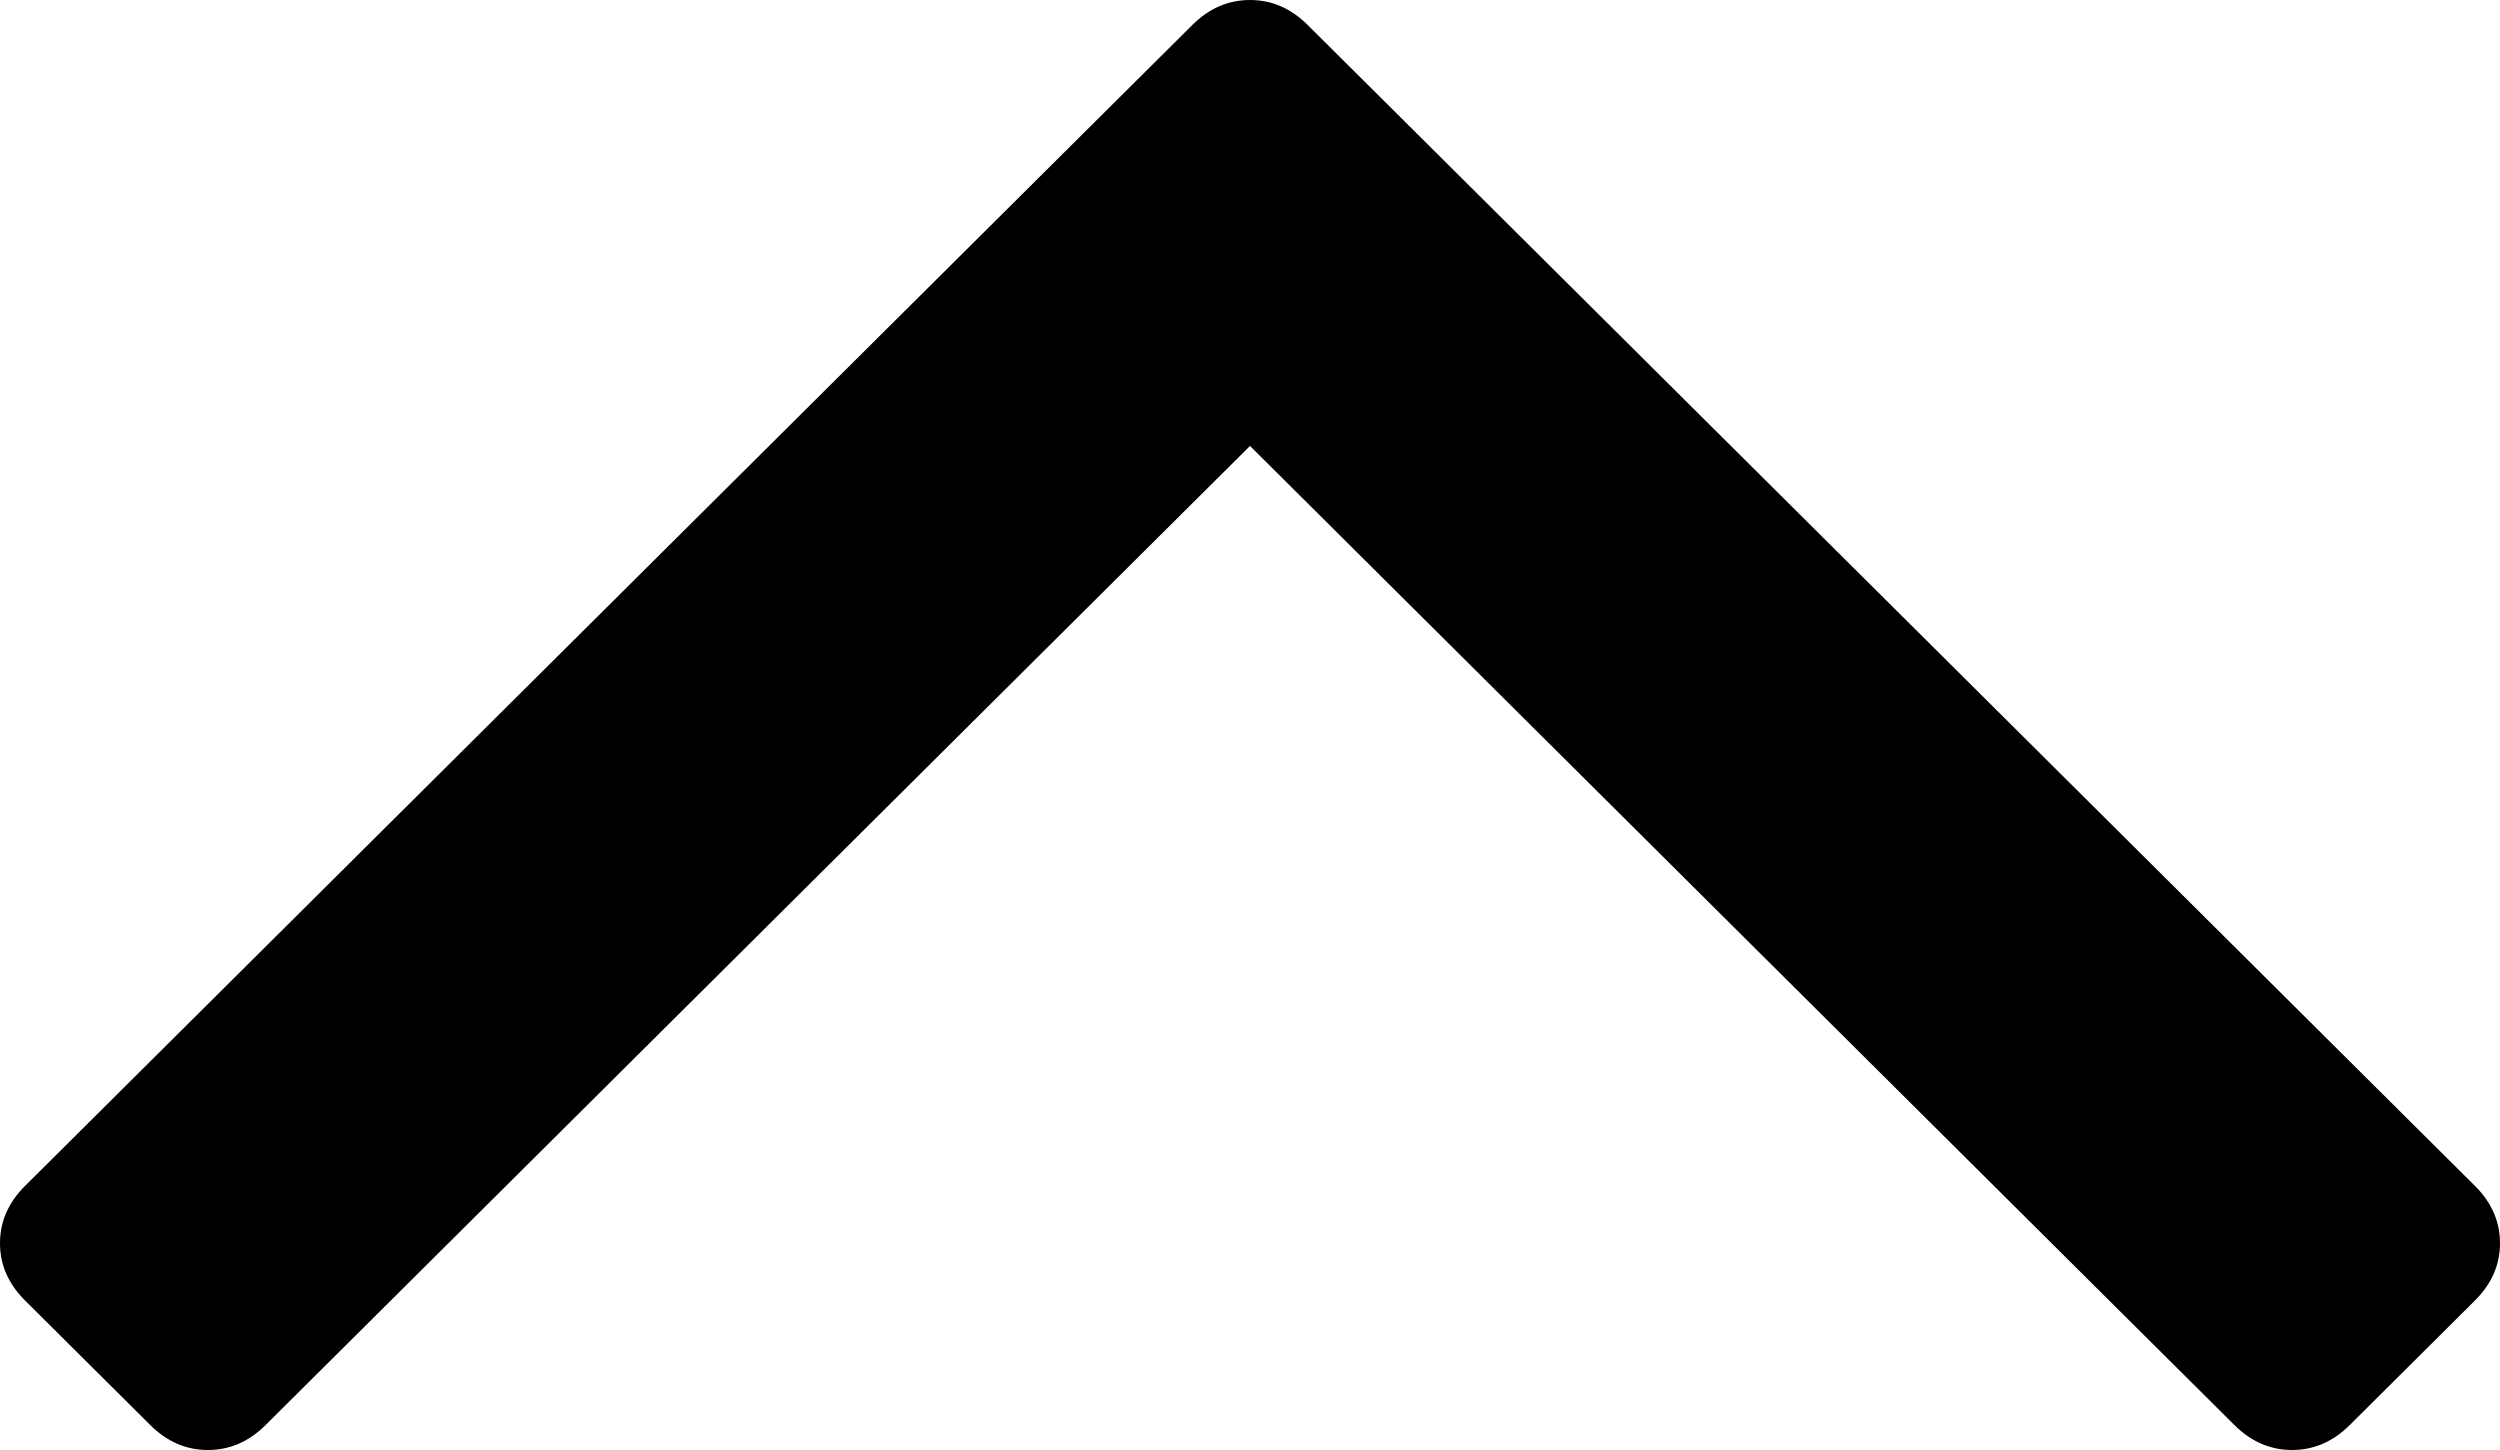
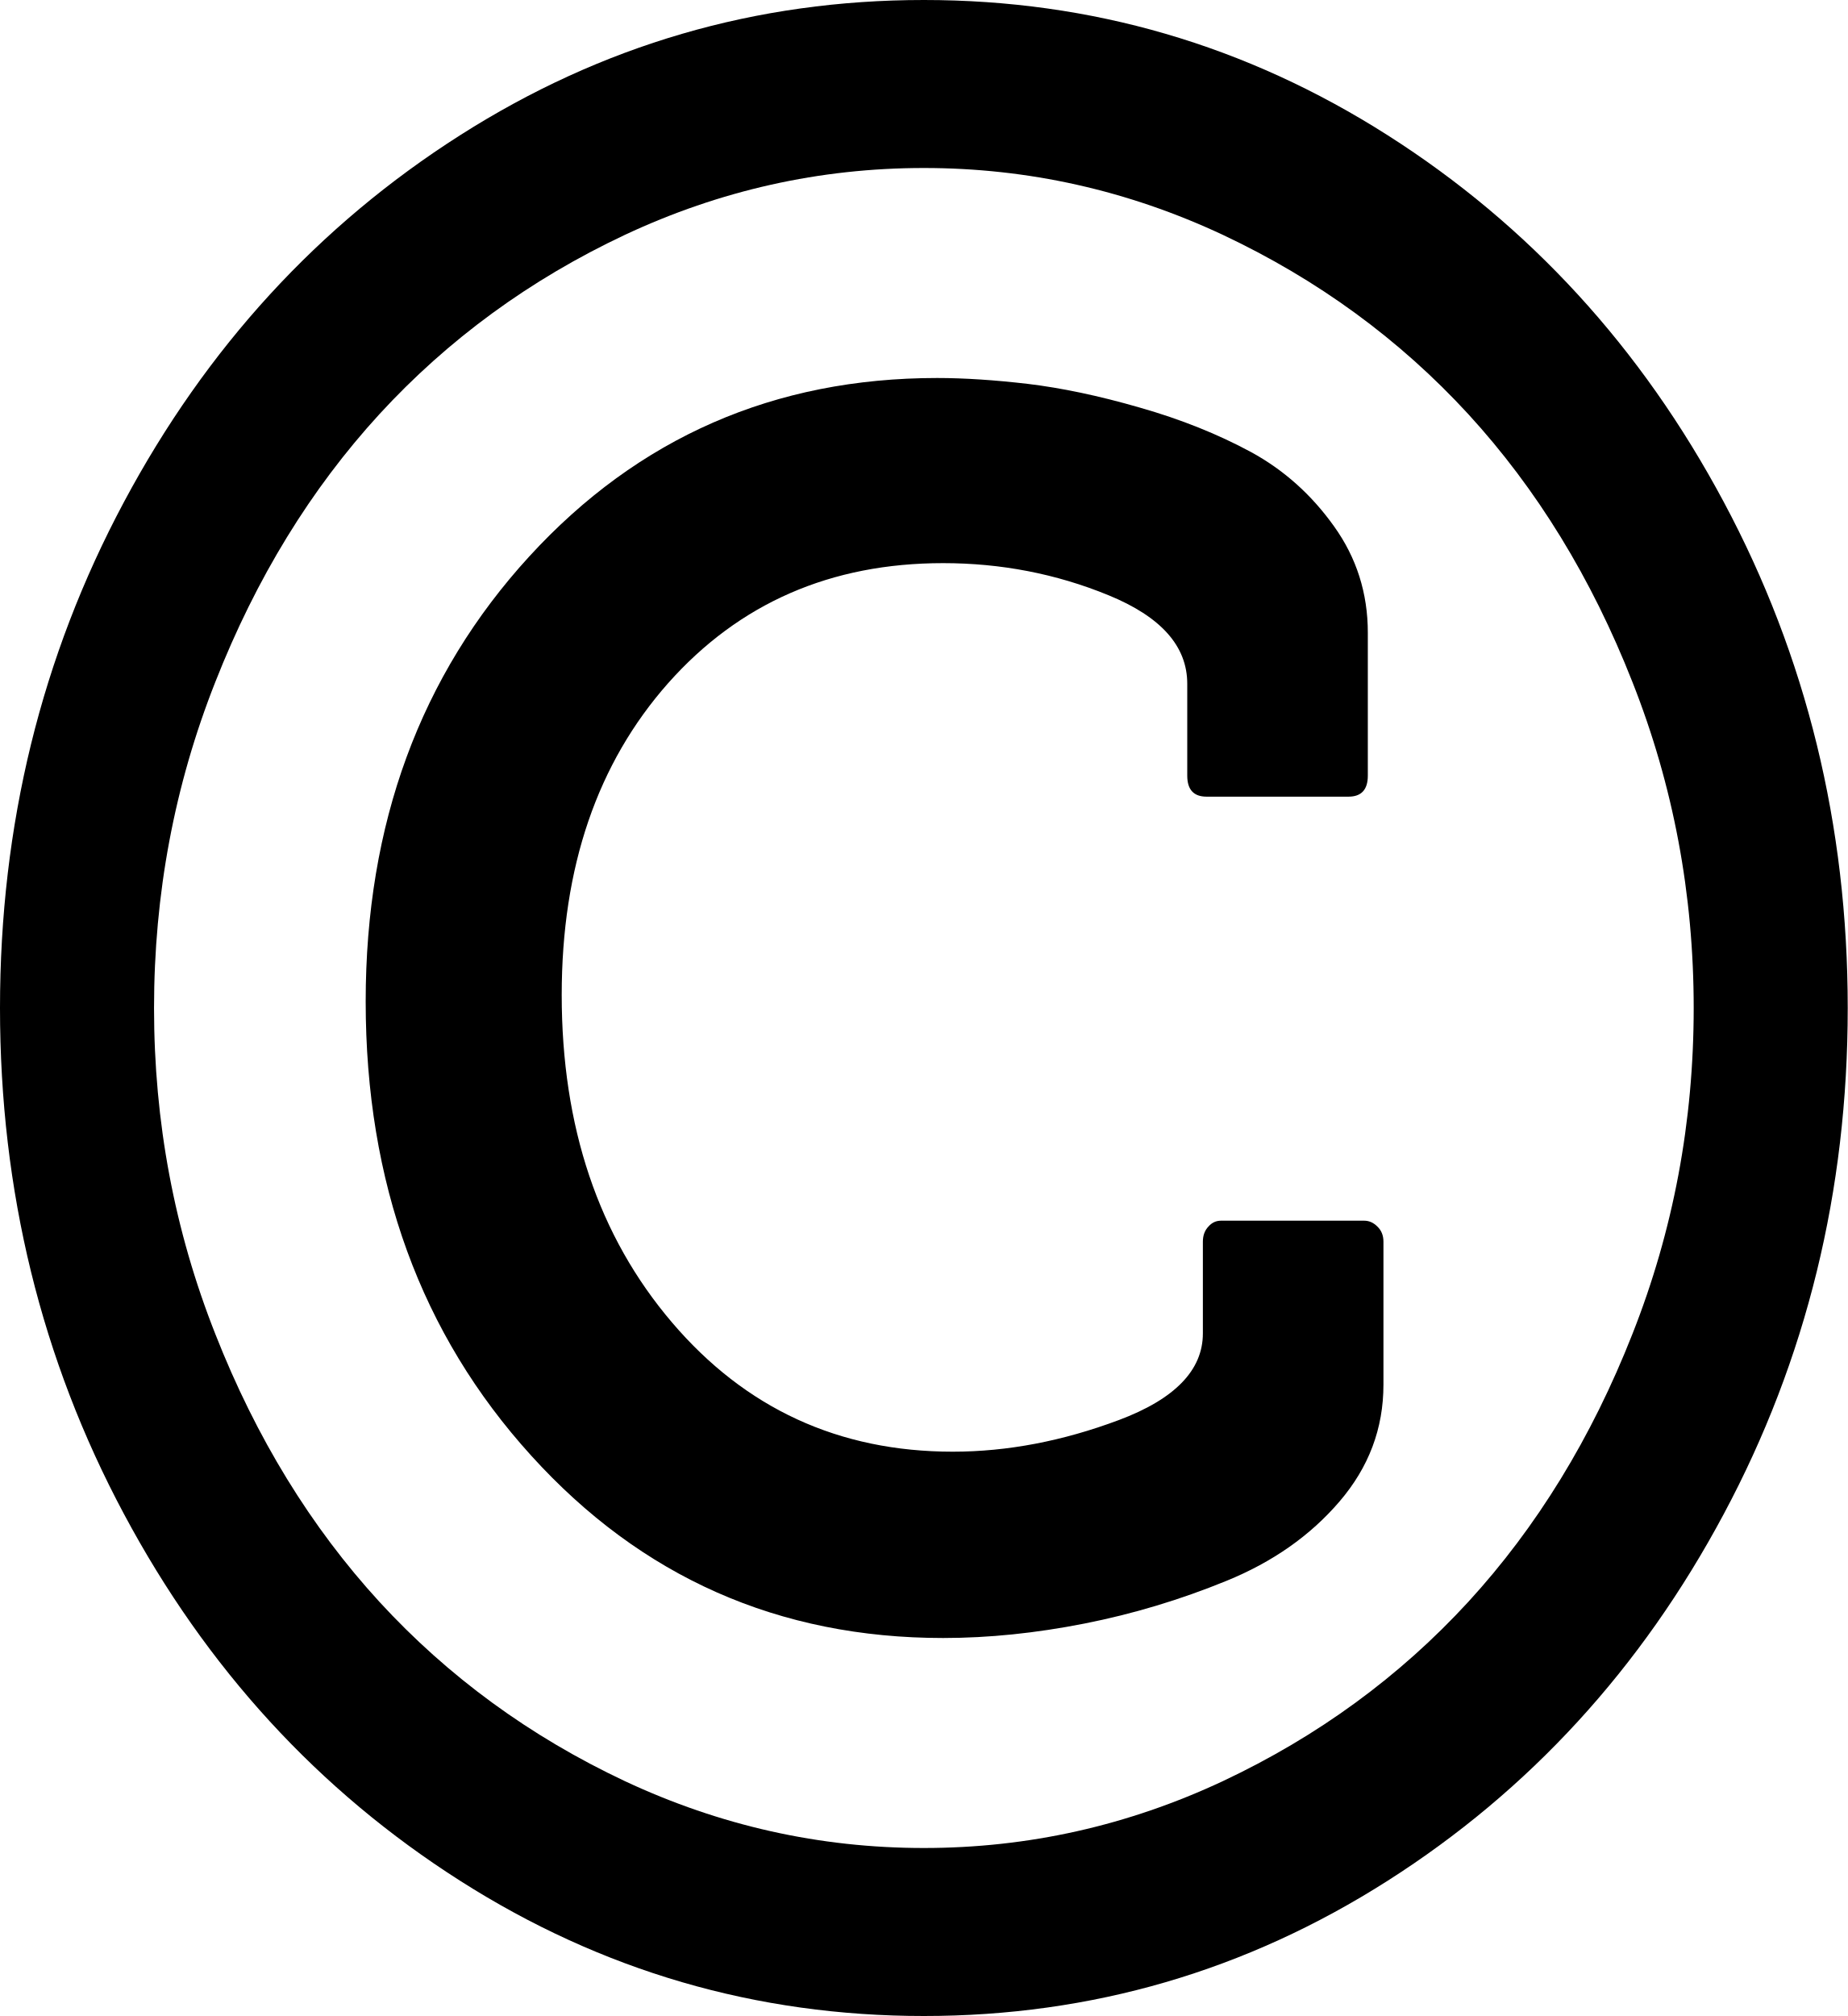
- <svg xmlns="http://www.w3.org/2000/svg" version="1.1" width="50px" height="29px">
-   <g transform="matrix(1 0 0 1 -30 -40 )">
-     <path d="M 49.499 23.718  C 49.833 24.05  50 24.432  50 24.864  C 50 25.296  49.833 25.678  49.499 26.01  L 46.994 28.502  C 46.66 28.834  46.276 29  45.842 29  C 45.407 29  45.023 28.834  44.689 28.502  L 25 8.919  L 5.311 28.502  C 4.977 28.834  4.593 29  4.158 29  C 3.724 29  3.34 28.834  3.006 28.502  L 0.501 26.01  C 0.167 25.678  0 25.296  0 24.864  C 0 24.432  0.167 24.05  0.501 23.718  L 23.848 0.498  C 24.182 0.166  24.566 0  25 0  C 25.434 0  25.818 0.166  26.152 0.498  L 49.499 23.718  Z " fill-rule="nonzero" fill="#000000" stroke="none" transform="matrix(1 0 0 1 30 40 )" />
+ <svg xmlns="http://www.w3.org/2000/svg" version="1.1" width="11px" height="12px">
+   <g transform="matrix(1 0 0 1 -804 -7 )">
+     <path d="M 8.2 7.301  C 8.224 7.324  8.236 7.354  8.236 7.391  L 8.236 8.242  C 8.236 8.503  8.149 8.734  7.974 8.938  C 7.8 9.141  7.576 9.298  7.301 9.41  C 7.027 9.522  6.745 9.607  6.456 9.664  C 6.167 9.721  5.887 9.75  5.615 9.75  C 4.636 9.75  3.818 9.388  3.162 8.664  C 2.505 7.94  2.177 7.039  2.177 5.961  C 2.177 4.904  2.502 4.021  3.151 3.312  C 3.8 2.604  4.61 2.25  5.579 2.25  C 5.741 2.25  5.921 2.262  6.119 2.285  C 6.318 2.309  6.54 2.355  6.785 2.426  C 7.031 2.496  7.252 2.585  7.448 2.691  C 7.644 2.798  7.808 2.945  7.942 3.133  C 8.076 3.32  8.143 3.531  8.143 3.766  L 8.143 4.617  C 8.143 4.701  8.104 4.742  8.028 4.742  L 7.183 4.742  C 7.107 4.742  7.068 4.701  7.068 4.617  L 7.068 4.07  C 7.068 3.846  6.912 3.671  6.599 3.543  C 6.287 3.415  5.958 3.352  5.615 3.352  C 4.946 3.352  4.401 3.59  3.978 4.066  C 3.556 4.543  3.344 5.161  3.344 5.922  C 3.344 6.708  3.563 7.358  4 7.871  C 4.437 8.384  4.994 8.641  5.672 8.641  C 5.997 8.641  6.326 8.578  6.66 8.453  C 6.994 8.328  7.161 8.156  7.161 7.937  L 7.161 7.391  C 7.161 7.354  7.172 7.324  7.194 7.301  C 7.215 7.277  7.24 7.266  7.269 7.266  L 8.121 7.266  C 8.15 7.266  8.176 7.277  8.2 7.301  Z M 7.28 1.398  C 6.714 1.133  6.121 1  5.5 1  C 4.879 1  4.286 1.133  3.72 1.398  C 3.155 1.664  2.668 2.02  2.259 2.465  C 1.851 2.91  1.525 3.441  1.282 4.059  C 1.038 4.676  0.917 5.323  0.917 6  C 0.917 6.677  1.038 7.324  1.282 7.941  C 1.525 8.559  1.851 9.09  2.259 9.535  C 2.668 9.98  3.155 10.336  3.72 10.602  C 4.286 10.867  4.879 11  5.5 11  C 6.121 11  6.714 10.867  7.28 10.602  C 7.845 10.336  8.332 9.98  8.741 9.535  C 9.149 9.09  9.475 8.559  9.718 7.941  C 9.962 7.324  10.083 6.677  10.083 6  C 10.083 5.323  9.962 4.676  9.718 4.059  C 9.475 3.441  9.149 2.91  8.741 2.465  C 8.332 2.02  7.845 1.664  7.28 1.398  Z M 10.262 2.988  C 10.754 3.908  11 4.911  11 6  C 11 7.089  10.754 8.092  10.262 9.012  C 9.771 9.931  9.103 10.659  8.261 11.195  C 7.418 11.732  6.498 12  5.5 12  C 4.502 12  3.582 11.732  2.739 11.195  C 1.897 10.659  1.229 9.931  0.738 9.012  C 0.246 8.092  0 7.089  0 6  C 0 4.911  0.246 3.908  0.738 2.988  C 1.229 2.069  1.897 1.341  2.739 0.805  C 3.582 0.268  4.502 0  5.5 0  C 6.498 0  7.418 0.268  8.261 0.805  C 9.103 1.341  9.771 2.069  10.262 2.988  Z " fill-rule="nonzero" fill="#000000" stroke="none" transform="matrix(1 0 0 1 804 7 )" />
  </g>
</svg>
